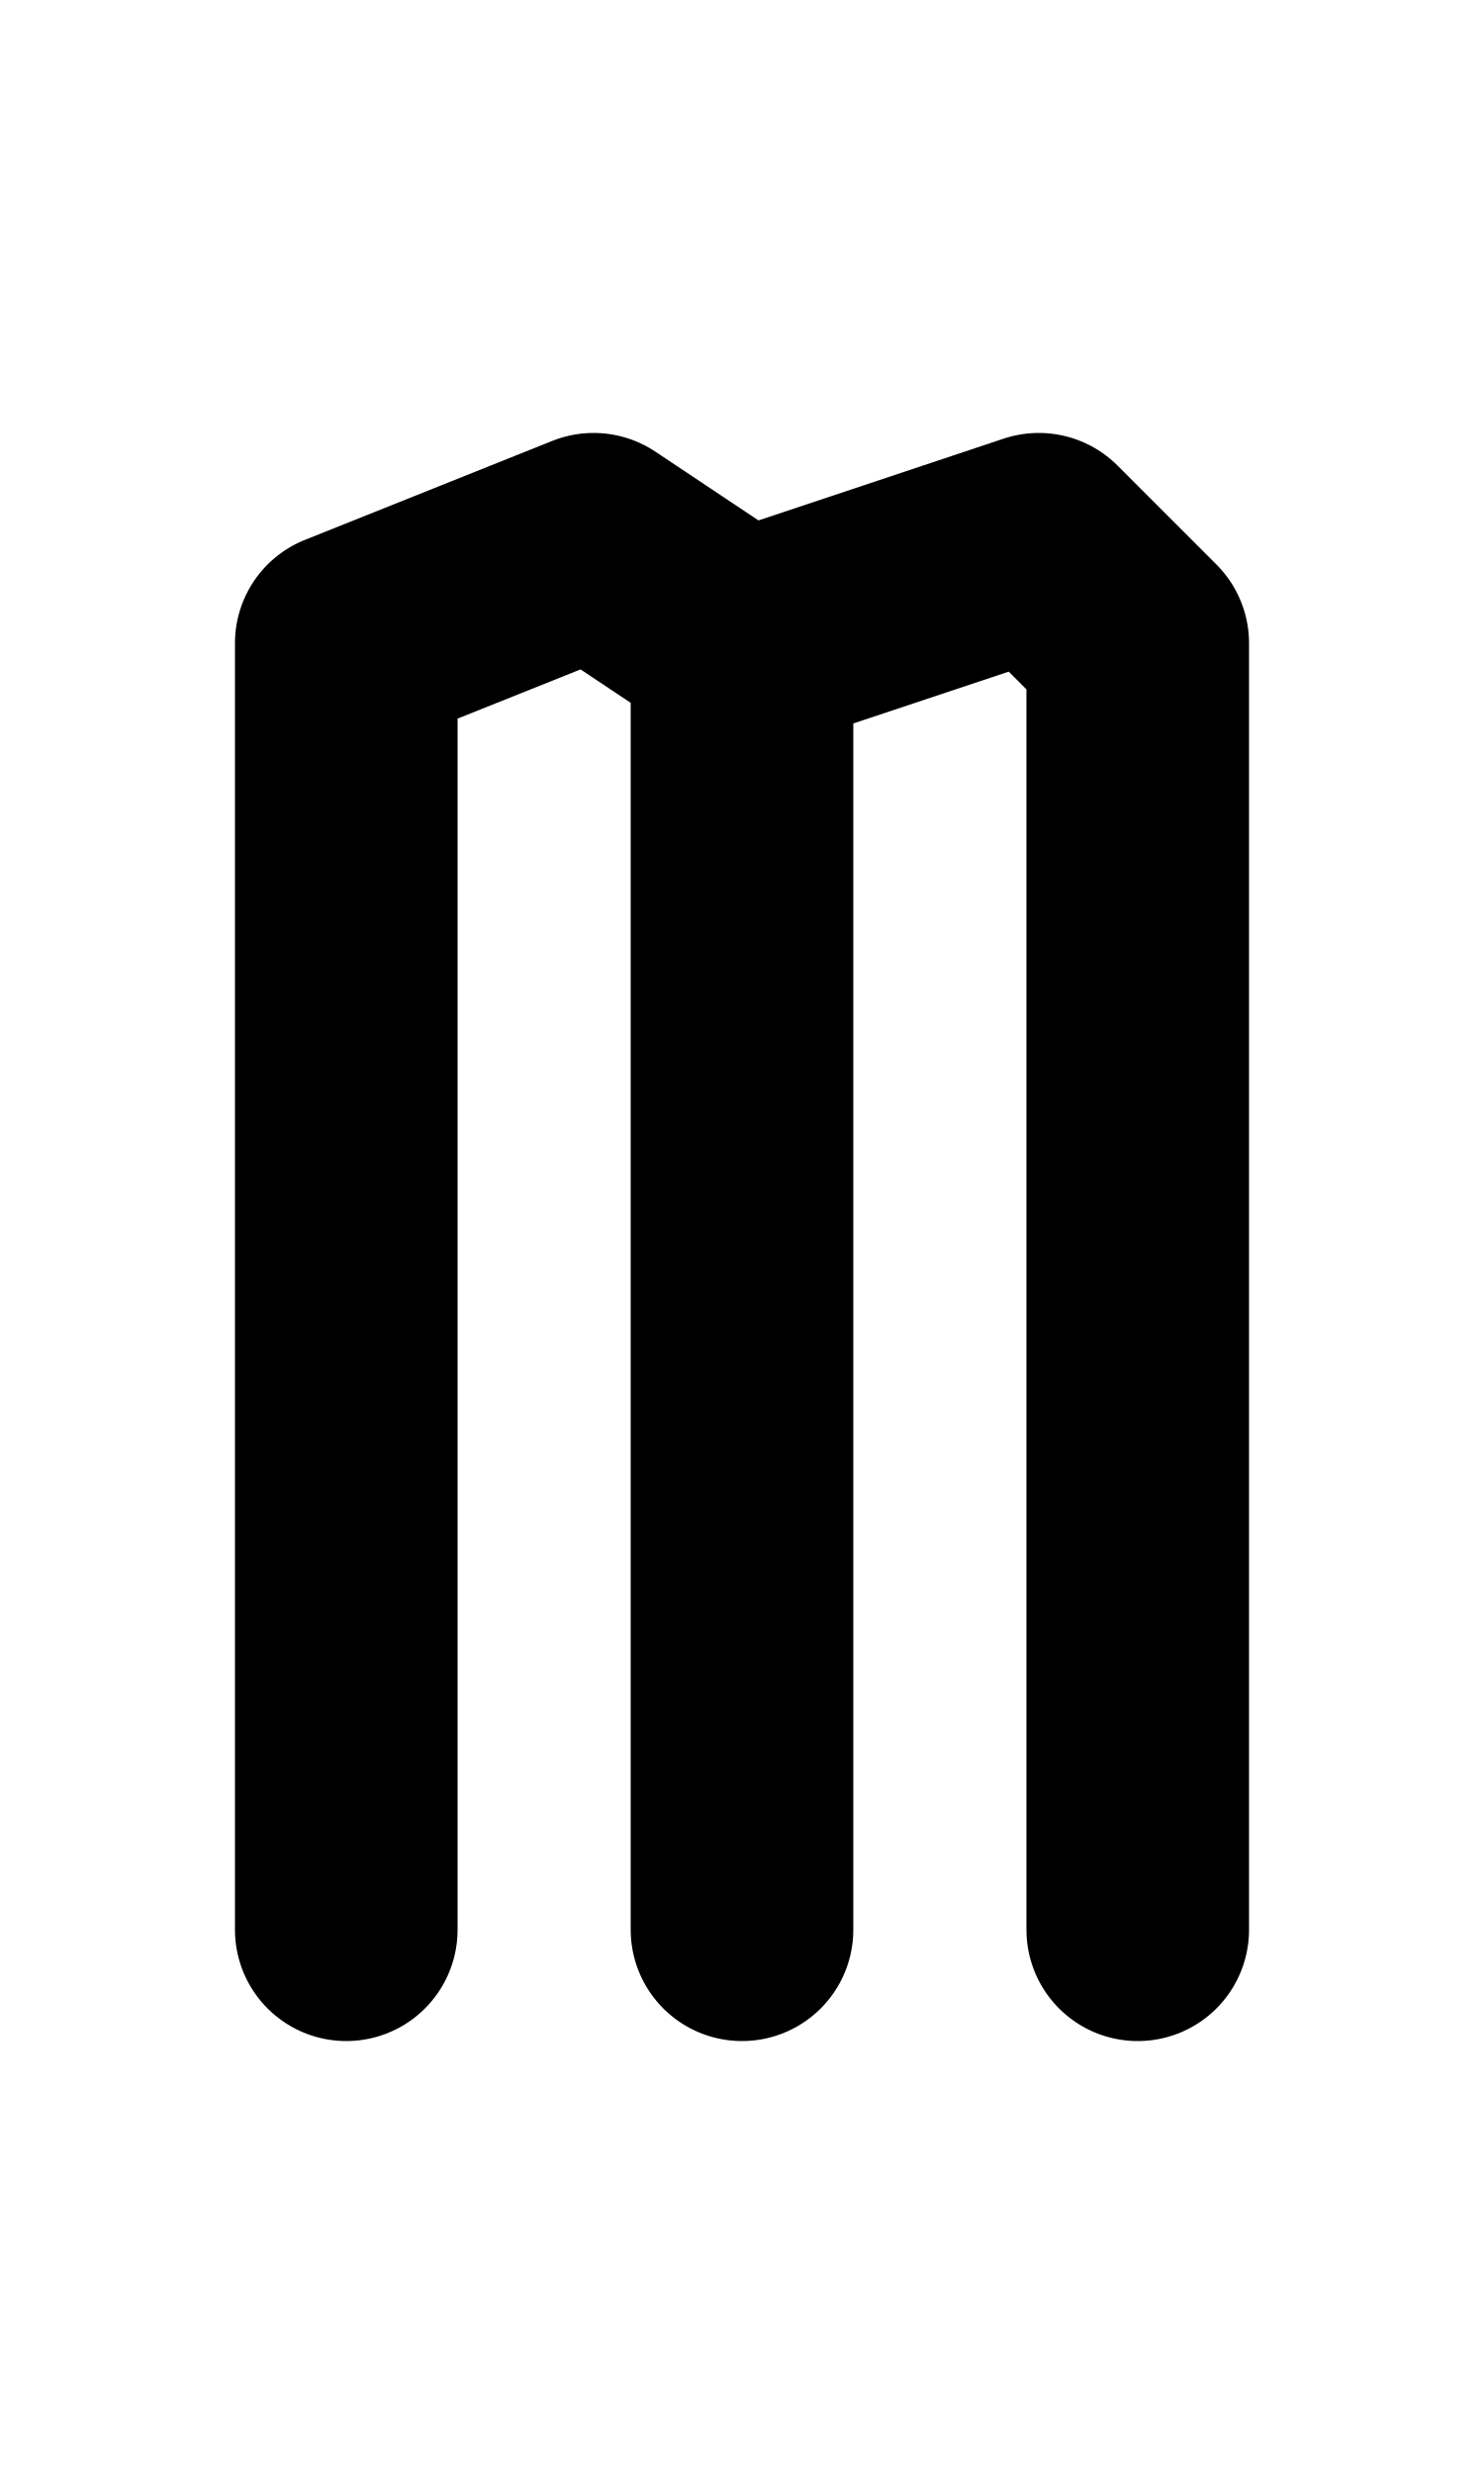
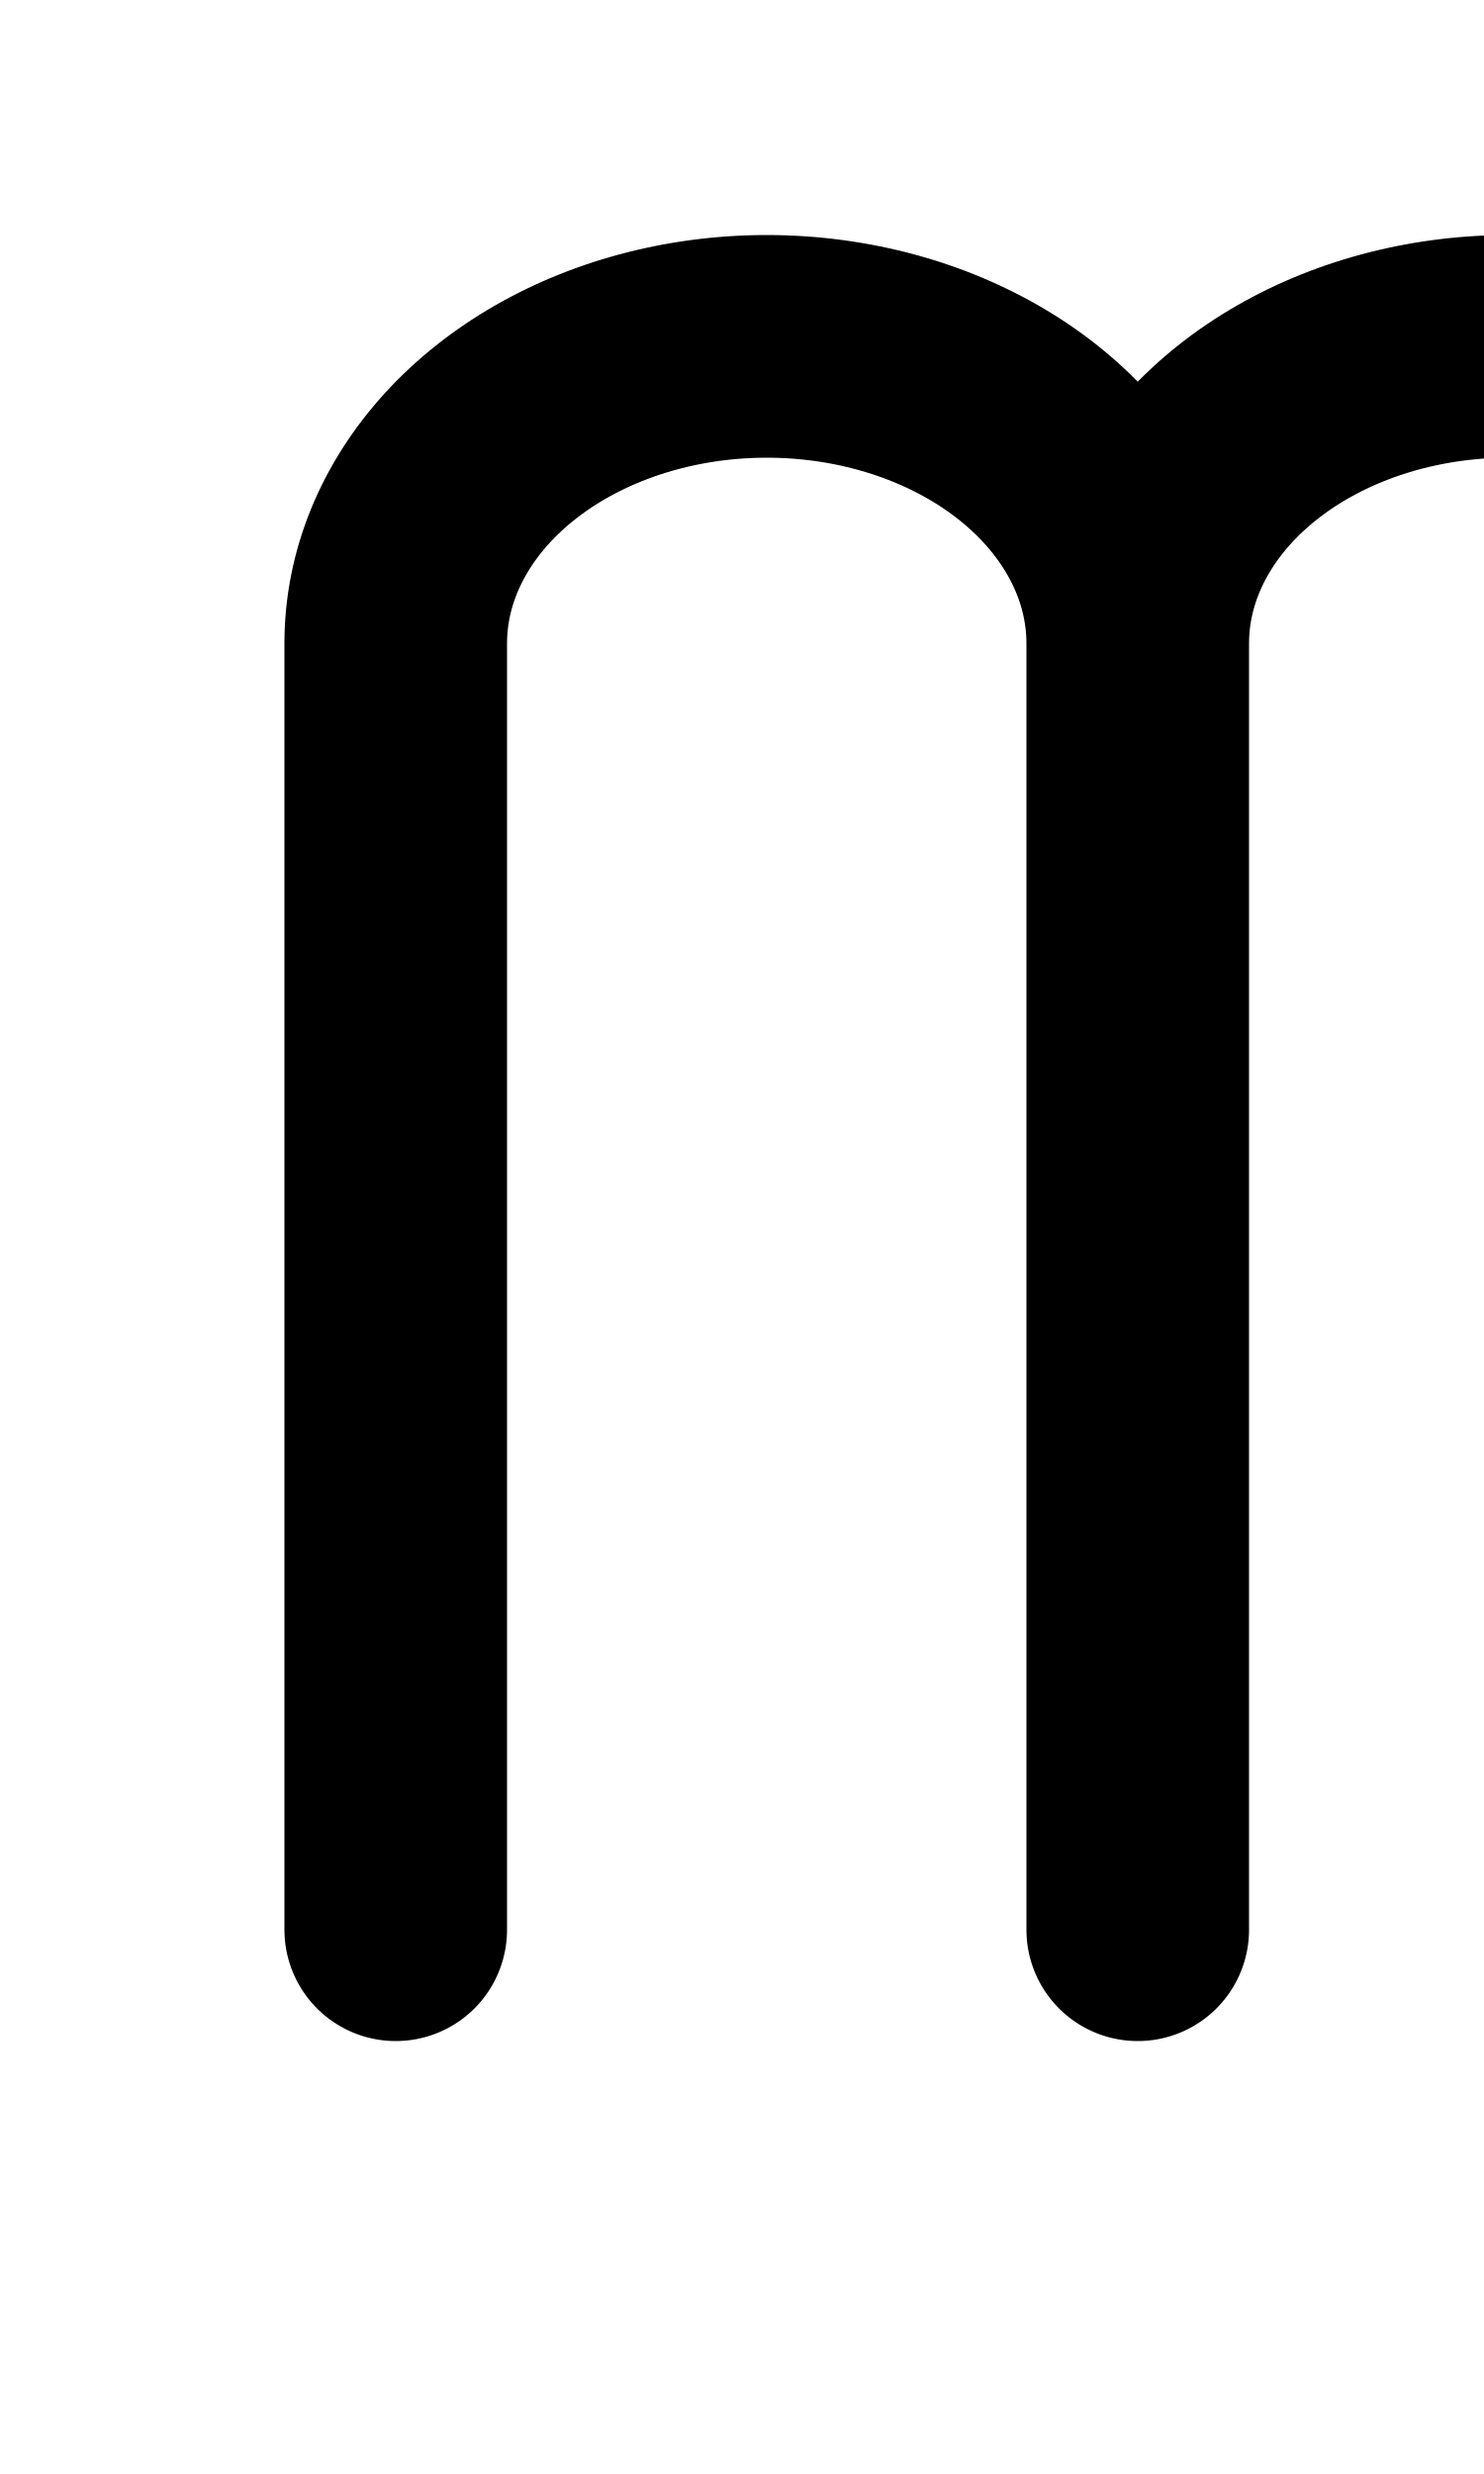
<svg xmlns="http://www.w3.org/2000/svg" viewBox="0 0 600.000 1000">
-   <path d="M 415.000 278.640 L 415.000 780.000 L 415.024 781.472 L 415.096 782.943 L 415.217 784.411 L 415.385 785.874 L 415.601 787.330 L 415.865 788.779 L 416.176 790.218 L 416.533 791.647 L 416.938 793.063 L 417.388 794.465 L 417.884 795.851 L 418.425 797.221 L 419.011 798.572 L 419.641 799.903 L 420.314 801.213 L 421.029 802.500 L 421.786 803.763 L 422.584 805.001 L 423.422 806.211 L 424.299 807.394 L 425.215 808.548 L 426.167 809.671 L 427.156 810.762 L 428.180 811.820 L 429.238 812.844 L 430.329 813.833 L 431.452 814.785 L 432.606 815.701 L 433.789 816.578 L 434.999 817.416 L 436.237 818.214 L 437.500 818.971 L 438.787 819.686 L 440.097 820.359 L 441.428 820.989 L 442.779 821.575 L 444.149 822.116 L 445.535 822.612 L 446.937 823.062 L 448.353 823.467 L 449.782 823.824 L 451.221 824.135 L 452.670 824.399 L 454.126 824.615 L 455.589 824.783 L 457.057 824.904 L 458.528 824.976 L 460.000 825.000 L 461.472 824.976 L 462.943 824.904 L 464.411 824.783 L 465.874 824.615 L 467.330 824.399 L 468.779 824.135 L 470.218 823.824 L 471.647 823.467 L 473.063 823.062 L 474.465 822.612 L 475.851 822.116 L 477.221 821.575 L 478.572 820.989 L 479.903 820.359 L 481.213 819.686 L 482.500 818.971 L 483.763 818.214 L 485.001 817.416 L 486.211 816.578 L 487.394 815.701 L 488.548 814.785 L 489.671 813.833 L 490.762 812.844 L 491.820 811.820 L 492.844 810.762 L 493.833 809.671 L 494.785 808.548 L 495.701 807.394 L 496.578 806.211 L 497.416 805.001 L 498.214 803.763 L 498.971 802.500 L 499.686 801.213 L 500.359 799.903 L 500.989 798.572 L 501.575 797.221 L 502.116 795.851 L 502.612 794.465 L 503.062 793.063 L 503.467 791.647 L 503.824 790.218 L 504.135 788.779 L 504.399 787.330 L 504.615 785.874 L 504.783 784.411 L 504.904 782.943 L 504.976 781.472 L 505.000 780.000 L 505.000 260.000 L 504.976 258.528 L 504.904 257.057 L 504.783 255.589 L 504.615 254.126 L 504.399 252.670 L 504.135 251.221 L 503.824 249.782 L 503.467 248.353 L 503.062 246.937 L 502.612 245.535 L 502.116 244.149 L 501.575 242.779 L 500.989 241.428 L 500.359 240.097 L 499.686 238.787 L 498.971 237.500 L 498.214 236.237 L 497.416 234.999 L 496.578 233.789 L 495.701 232.606 L 494.785 231.452 L 493.833 230.329 L 492.844 229.238 L 491.820 228.180 L 451.820 188.180 L 450.767 187.161 L 449.682 186.177 L 448.565 185.228 L 447.417 184.317 L 446.241 183.443 L 445.037 182.608 L 443.806 181.813 L 442.550 181.058 L 441.271 180.344 L 439.968 179.673 L 438.645 179.044 L 437.301 178.459 L 435.940 177.918 L 434.561 177.421 L 433.167 176.970 L 431.759 176.564 L 430.339 176.204 L 428.908 175.890 L 427.467 175.624 L 426.018 175.404 L 424.563 175.232 L 423.103 175.107 L 421.640 175.030 L 420.175 175.000 L 418.709 175.019 L 417.246 175.084 L 415.785 175.198 L 414.328 175.359 L 412.878 175.567 L 411.435 175.823 L 410.001 176.125 L 408.578 176.474 L 407.167 176.869 L 405.770 177.309 L 306.649 210.349 L 264.962 182.558 L 263.740 181.772 L 262.494 181.025 L 261.224 180.319 L 259.932 179.655 L 258.619 179.033 L 257.287 178.453 L 255.937 177.917 L 254.571 177.424 L 253.189 176.976 L 251.793 176.573 L 250.385 176.215 L 248.967 175.902 L 247.538 175.636 L 246.103 175.416 L 244.660 175.242 L 243.213 175.115 L 241.763 175.035 L 240.310 175.001 L 238.858 175.014 L 237.406 175.075 L 235.958 175.182 L 234.513 175.336 L 233.074 175.536 L 231.643 175.783 L 230.220 176.076 L 228.807 176.414 L 227.406 176.798 L 226.018 177.227 L 224.645 177.701 L 223.287 178.219 L 123.287 218.219 L 123.034 218.325 L 122.779 218.425 L 122.355 218.609 L 121.929 218.788 L 121.680 218.902 L 121.428 219.011 L 121.011 219.209 L 120.591 219.401 L 120.345 219.523 L 120.097 219.641 L 119.686 219.852 L 119.273 220.058 L 119.031 220.188 L 118.787 220.314 L 118.383 220.538 L 117.977 220.757 L 117.740 220.896 L 117.500 221.029 L 117.104 221.266 L 116.705 221.499 L 116.472 221.645 L 116.237 221.786 L 115.849 222.036 L 115.457 222.282 L 115.230 222.435 L 114.999 222.584 L 114.619 222.847 L 114.236 223.105 L 114.014 223.266 L 113.789 223.422 L 113.417 223.697 L 113.043 223.968 L 112.826 224.136 L 112.606 224.299 L 112.244 224.586 L 111.879 224.869 L 111.667 225.044 L 111.452 225.215 L 111.100 225.513 L 110.744 225.808 L 110.539 225.990 L 110.329 226.167 L 109.987 226.477 L 109.641 226.783 L 109.442 226.972 L 109.238 227.156 L 108.906 227.477 L 108.571 227.795 L 108.377 227.989 L 108.180 228.180 L 107.859 228.512 L 107.534 228.840 L 107.347 229.041 L 107.156 229.238 L 106.846 229.581 L 106.531 229.919 L 106.351 230.126 L 106.167 230.329 L 105.868 230.682 L 105.565 231.030 L 105.392 231.243 L 105.215 231.452 L 104.927 231.814 L 104.636 232.172 L 104.470 232.391 L 104.299 232.606 L 104.024 232.977 L 103.744 233.344 L 103.585 233.568 L 103.422 233.789 L 103.159 234.168 L 102.891 234.545 L 102.740 234.774 L 102.584 234.999 L 102.334 235.388 L 102.078 235.773 L 101.935 236.006 L 101.786 236.237 L 101.548 236.633 L 101.306 237.027 L 101.170 237.265 L 101.029 237.500 L 100.804 237.904 L 100.575 238.305 L 100.447 238.547 L 100.314 238.787 L 100.102 239.198 L 99.886 239.606 L 99.766 239.853 L 99.641 240.097 L 99.443 240.515 L 99.241 240.930 L 99.128 241.180 L 99.011 241.428 L 98.827 241.852 L 98.638 242.274 L 98.535 242.528 L 98.425 242.779 L 98.256 243.209 L 98.081 243.636 L 97.985 243.894 L 97.884 244.149 L 97.729 244.584 L 97.568 245.017 L 97.481 245.277 L 97.388 245.535 L 97.247 245.975 L 97.100 246.413 L 97.022 246.676 L 96.938 246.937 L 96.811 247.381 L 96.679 247.824 L 96.609 248.089 L 96.533 248.353 L 96.421 248.801 L 96.303 249.248 L 96.242 249.515 L 96.176 249.782 L 96.078 250.233 L 95.975 250.683 L 95.923 250.953 L 95.865 251.221 L 95.782 251.675 L 95.694 252.129 L 95.650 252.400 L 95.601 252.670 L 95.533 253.127 L 95.460 253.583 L 95.425 253.855 L 95.385 254.126 L 95.332 254.585 L 95.274 255.044 L 95.248 255.317 L 95.217 255.589 L 95.179 256.050 L 95.136 256.510 L 95.119 256.783 L 95.096 257.057 L 95.074 257.518 L 95.045 257.979 L 95.038 258.254 L 95.024 258.528 L 95.017 258.990 L 95.003 259.451 L 95.004 259.726 L 95.000 260.000 L 95.000 780.000 L 95.024 781.472 L 95.096 782.943 L 95.217 784.411 L 95.385 785.874 L 95.601 787.330 L 95.865 788.779 L 96.176 790.218 L 96.533 791.647 L 96.938 793.063 L 97.388 794.465 L 97.884 795.851 L 98.425 797.221 L 99.011 798.572 L 99.641 799.903 L 100.314 801.213 L 101.029 802.500 L 101.786 803.763 L 102.584 805.001 L 103.422 806.211 L 104.299 807.394 L 105.215 808.548 L 106.167 809.671 L 107.156 810.762 L 108.180 811.820 L 109.238 812.844 L 110.329 813.833 L 111.452 814.785 L 112.606 815.701 L 113.789 816.578 L 114.999 817.416 L 116.237 818.214 L 117.500 818.971 L 118.787 819.686 L 120.097 820.359 L 121.428 820.989 L 122.779 821.575 L 124.149 822.116 L 125.535 822.612 L 126.937 823.062 L 128.353 823.467 L 129.782 823.824 L 131.221 824.135 L 132.670 824.399 L 134.126 824.615 L 135.589 824.783 L 137.057 824.904 L 138.528 824.976 L 140.000 825.000 L 141.472 824.976 L 142.943 824.904 L 144.411 824.783 L 145.874 824.615 L 147.330 824.399 L 148.779 824.135 L 150.218 823.824 L 151.647 823.467 L 153.063 823.062 L 154.465 822.612 L 155.851 822.116 L 157.221 821.575 L 158.572 820.989 L 159.903 820.359 L 161.213 819.686 L 162.500 818.971 L 163.763 818.214 L 165.001 817.416 L 166.211 816.578 L 167.394 815.701 L 168.548 814.785 L 169.671 813.833 L 170.762 812.844 L 171.820 811.820 L 172.844 810.762 L 173.833 809.671 L 174.785 808.548 L 175.701 807.394 L 176.578 806.211 L 177.416 805.001 L 178.214 803.763 L 178.971 802.500 L 179.686 801.213 L 180.359 799.903 L 180.989 798.572 L 181.575 797.221 L 182.116 795.851 L 182.612 794.465 L 183.062 793.063 L 183.467 791.647 L 183.824 790.218 L 184.135 788.779 L 184.399 787.330 L 184.615 785.874 L 184.783 784.411 L 184.904 782.943 L 184.976 781.472 L 185.000 780.000 L 185.000 290.466 L 234.734 270.573 L 255.000 284.083 L 255.000 780.000 L 255.024 781.472 L 255.096 782.943 L 255.217 784.411 L 255.385 785.874 L 255.601 787.330 L 255.865 788.779 L 256.176 790.218 L 256.533 791.647 L 256.938 793.063 L 257.388 794.465 L 257.884 795.851 L 258.425 797.221 L 259.011 798.572 L 259.641 799.903 L 260.314 801.213 L 261.029 802.500 L 261.786 803.763 L 262.584 805.001 L 263.422 806.211 L 264.299 807.394 L 265.215 808.548 L 266.167 809.671 L 267.156 810.762 L 268.180 811.820 L 269.238 812.844 L 270.329 813.833 L 271.452 814.785 L 272.606 815.701 L 273.789 816.578 L 274.999 817.416 L 276.237 818.214 L 277.500 818.971 L 278.787 819.686 L 280.097 820.359 L 281.428 820.989 L 282.779 821.575 L 284.149 822.116 L 285.535 822.612 L 286.937 823.062 L 288.353 823.467 L 289.782 823.824 L 291.221 824.135 L 292.670 824.399 L 294.126 824.615 L 295.589 824.783 L 297.057 824.904 L 298.528 824.976 L 300.000 825.000 L 301.472 824.976 L 302.943 824.904 L 304.411 824.783 L 305.874 824.615 L 307.330 824.399 L 308.779 824.135 L 310.218 823.824 L 311.647 823.467 L 313.063 823.062 L 314.465 822.612 L 315.851 822.116 L 317.221 821.575 L 318.572 820.989 L 319.903 820.359 L 321.213 819.686 L 322.500 818.971 L 323.763 818.214 L 325.001 817.416 L 326.211 816.578 L 327.394 815.701 L 328.548 814.785 L 329.671 813.833 L 330.762 812.844 L 331.820 811.820 L 332.844 810.762 L 333.833 809.671 L 334.785 808.548 L 335.701 807.394 L 336.578 806.211 L 337.416 805.001 L 338.214 803.763 L 338.971 802.500 L 339.686 801.213 L 340.359 799.903 L 340.989 798.572 L 341.575 797.221 L 342.116 795.851 L 342.612 794.465 L 343.062 793.063 L 343.467 791.647 L 343.824 790.218 L 344.135 788.779 L 344.399 787.330 L 344.615 785.874 L 344.783 784.411 L 344.904 782.943 L 344.976 781.472 L 345.000 780.000 L 345.000 292.434 L 407.846 271.486 L 415.000 278.640 Z" fill="black" fill-rule="evenodd" />
+   <path d="M 205.144 256.220 L 205.253 254.959 L 205.393 253.697 L 205.566 252.434 L 205.770 251.170 L 206.006 249.904 L 206.274 248.637 L 206.576 247.368 L 206.910 246.098 L 207.278 244.826 L 207.679 243.552 L 208.114 242.278 L 208.584 241.001 L 209.089 239.724 L 209.629 238.446 L 210.205 237.167 L 210.817 235.888 L 211.465 234.609 L 212.150 233.331 L 212.873 232.054 L 213.632 230.778 L 214.429 229.505 L 215.264 228.234 L 216.138 226.967 L 217.049 225.704 L 217.999 224.446 L 218.988 223.193 L 220.016 221.946 L 221.082 220.706 L 222.186 219.475 L 223.330 218.251 L 224.512 217.038 L 225.732 215.835 L 226.991 214.643 L 228.288 213.463 L 229.622 212.296 L 230.994 211.143 L 232.403 210.004 L 233.849 208.881 L 235.331 207.775 L 236.849 206.686 L 238.402 205.615 L 239.990 204.563 L 241.612 203.531 L 243.268 202.520 L 244.957 201.530 L 246.678 200.563 L 248.431 199.618 L 250.214 198.698 L 252.028 197.802 L 253.870 196.931 L 255.742 196.086 L 257.640 195.269 L 259.565 194.478 L 261.516 193.716 L 263.492 192.982 L 265.492 192.277 L 267.514 191.602 L 269.559 190.958 L 271.624 190.344 L 273.709 189.761 L 275.813 189.211 L 277.934 188.693 L 280.073 188.207 L 282.226 187.754 L 284.395 187.335 L 286.576 186.950 L 288.770 186.598 L 290.975 186.281 L 293.190 185.999 L 295.413 185.751 L 297.644 185.539 L 299.882 185.361 L 302.125 185.219 L 304.372 185.113 L 306.622 185.041 L 308.874 185.006 L 311.126 185.006 L 313.378 185.041 L 315.628 185.113 L 317.875 185.219 L 320.118 185.361 L 322.356 185.539 L 324.587 185.751 L 326.810 185.999 L 329.025 186.281 L 331.230 186.598 L 333.424 186.950 L 335.605 187.335 L 337.774 187.754 L 339.927 188.207 L 342.066 188.693 L 344.187 189.211 L 346.291 189.761 L 348.376 190.344 L 350.441 190.958 L 352.486 191.602 L 354.508 192.277 L 356.508 192.982 L 358.484 193.716 L 360.435 194.478 L 362.360 195.269 L 364.258 196.086 L 366.130 196.931 L 367.972 197.802 L 369.786 198.698 L 371.569 199.618 L 373.322 200.563 L 375.043 201.530 L 376.732 202.520 L 378.388 203.531 L 380.010 204.563 L 381.598 205.615 L 383.151 206.686 L 384.669 207.775 L 386.151 208.881 L 387.597 210.004 L 389.006 211.143 L 390.378 212.296 L 391.712 213.463 L 393.009 214.643 L 394.268 215.835 L 395.488 217.038 L 396.670 218.251 L 397.814 219.475 L 398.918 220.706 L 399.984 221.946 L 401.012 223.193 L 402.001 224.446 L 402.951 225.704 L 403.862 226.967 L 404.736 228.234 L 405.571 229.505 L 406.368 230.778 L 407.127 232.054 L 407.850 233.331 L 408.535 234.609 L 409.183 235.888 L 409.795 237.167 L 410.371 238.446 L 410.911 239.724 L 411.416 241.001 L 411.886 242.278 L 412.321 243.552 L 412.722 244.826 L 413.090 246.098 L 413.424 247.368 L 413.726 248.637 L 413.994 249.904 L 414.230 251.170 L 414.434 252.434 L 414.607 253.697 L 414.747 254.959 L 414.856 256.220 L 414.934 257.481 L 414.981 258.740 L 415.000 260.278 L 415.000 780.000 L 415.014 781.104 L 415.054 782.208 L 415.122 783.310 L 415.217 784.411 L 415.338 785.508 L 415.487 786.603 L 415.663 787.693 L 415.865 788.779 L 416.093 789.860 L 416.349 790.934 L 416.630 792.002 L 416.938 793.063 L 417.271 794.116 L 417.631 795.160 L 418.015 796.195 L 418.425 797.221 L 418.861 798.236 L 419.320 799.240 L 419.805 800.233 L 420.314 801.213 L 420.846 802.180 L 421.402 803.135 L 421.982 804.075 L 422.584 805.001 L 423.209 805.911 L 423.856 806.806 L 424.524 807.685 L 425.215 808.548 L 425.926 809.393 L 426.657 810.220 L 427.409 811.029 L 428.180 811.820 L 428.971 812.591 L 429.780 813.343 L 430.607 814.074 L 431.452 814.785 L 432.315 815.476 L 433.194 816.144 L 434.089 816.791 L 434.999 817.416 L 435.925 818.018 L 436.865 818.598 L 437.820 819.154 L 438.787 819.686 L 439.767 820.195 L 440.760 820.680 L 441.764 821.139 L 442.779 821.575 L 443.805 821.985 L 444.840 822.369 L 445.884 822.729 L 446.937 823.062 L 447.998 823.370 L 449.066 823.651 L 450.140 823.907 L 451.221 824.135 L 452.307 824.337 L 453.397 824.513 L 454.492 824.662 L 455.589 824.783 L 456.690 824.878 L 457.792 824.946 L 458.896 824.986 L 460.000 825.000 L 461.104 824.986 L 462.208 824.946 L 463.310 824.878 L 464.411 824.783 L 465.508 824.662 L 466.603 824.513 L 467.693 824.337 L 468.779 824.135 L 469.860 823.907 L 470.934 823.651 L 472.002 823.370 L 473.063 823.062 L 474.116 822.729 L 475.160 822.369 L 476.195 821.985 L 477.221 821.575 L 478.236 821.139 L 479.240 820.680 L 480.233 820.195 L 481.213 819.686 L 482.180 819.154 L 483.135 818.598 L 484.075 818.018 L 485.001 817.416 L 485.911 816.791 L 486.806 816.144 L 487.685 815.476 L 488.548 814.785 L 489.393 814.074 L 490.220 813.343 L 491.029 812.591 L 491.820 811.820 L 492.591 811.029 L 493.343 810.220 L 494.074 809.393 L 494.785 808.548 L 495.476 807.685 L 496.144 806.806 L 496.791 805.911 L 497.416 805.001 L 498.018 804.075 L 498.598 803.135 L 499.154 802.180 L 499.686 801.213 L 500.195 800.233 L 500.680 799.240 L 501.139 798.236 L 501.575 797.221 L 501.985 796.195 L 502.369 795.160 L 502.729 794.116 L 503.062 793.063 L 503.370 792.002 L 503.651 790.934 L 503.907 789.860 L 504.135 788.779 L 504.337 787.693 L 504.513 786.603 L 504.662 785.508 L 504.783 784.411 L 504.878 783.310 L 504.946 782.208 L 504.986 781.104 L 505.000 780.000 L 505.000 260.278 L 505.019 258.740 L 505.066 257.481 L 505.144 256.220 L 505.253 254.959 L 505.393 253.697 L 505.566 252.434 L 505.770 251.170 L 506.006 249.904 L 506.274 248.637 L 506.576 247.368 L 506.910 246.098 L 507.278 244.826 L 507.679 243.552 L 508.114 242.278 L 508.584 241.001 L 509.089 239.724 L 509.629 238.446 L 510.205 237.167 L 510.817 235.888 L 511.465 234.609 L 512.150 233.331 L 512.873 232.054 L 513.632 230.778 L 514.429 229.505 L 515.264 228.234 L 516.138 226.967 L 517.049 225.704 L 517.999 224.446 L 518.988 223.193 L 520.016 221.946 L 521.082 220.706 L 522.186 219.475 L 523.330 218.251 L 524.512 217.038 L 525.732 215.835 L 526.991 214.643 L 528.288 213.463 L 529.622 212.296 L 530.994 211.143 L 532.403 210.004 L 533.849 208.881 L 535.331 207.775 L 536.849 206.686 L 538.402 205.615 L 539.990 204.563 L 541.612 203.531 L 543.268 202.520 L 544.957 201.530 L 546.678 200.563 L 548.431 199.618 L 550.214 198.698 L 552.028 197.802 L 553.870 196.931 L 555.742 196.086 L 557.640 195.269 L 559.565 194.478 L 561.516 193.716 L 563.492 192.982 L 565.492 192.277 L 567.514 191.602 L 569.559 190.958 L 571.624 190.344 L 573.709 189.761 L 575.813 189.211 L 577.934 188.693 L 580.073 188.207 L 582.226 187.754 L 584.395 187.335 L 586.576 186.950 L 588.770 186.598 L 590.975 186.281 L 593.190 185.999 L 595.413 185.751 L 597.644 185.539 L 599.882 185.361 L 602.125 185.219 L 604.372 185.113 L 606.622 185.041 L 608.874 185.006 L 611.126 185.006 L 613.378 185.041 L 615.628 185.113 L 617.875 185.219 L 620.118 185.361 L 622.356 185.539 L 624.587 185.751 L 626.810 185.999 L 629.025 186.281 L 631.230 186.598 L 633.424 186.950 L 635.605 187.335 L 637.774 187.754 L 639.927 188.207 L 642.066 188.693 L 644.187 189.211 L 646.291 189.761 L 648.376 190.344 L 650.441 190.958 L 652.486 191.602 L 654.508 192.277 L 656.508 192.982 L 658.484 193.716 L 660.435 194.478 L 662.360 195.269 L 664.258 196.086 L 666.130 196.931 L 667.972 197.802 L 669.786 198.698 L 671.569 199.618 L 673.322 200.563 L 675.043 201.530 L 676.732 202.520 L 678.388 203.531 L 680.010 204.563 L 681.598 205.615 L 683.151 206.686 L 684.669 207.775 L 686.151 208.881 L 687.597 210.004 L 689.006 211.143 L 690.378 212.296 L 691.712 213.463 L 693.009 214.643 L 694.268 215.835 L 695.488 217.038 L 696.670 218.251 L 697.814 219.475 L 698.918 220.706 L 699.984 221.946 L 701.012 223.193 L 702.001 224.446 L 702.951 225.704 L 703.862 226.967 L 704.736 228.234 L 705.571 229.505 L 706.368 230.778 L 707.127 232.054 L 707.850 233.331 L 708.535 234.609 L 709.183 235.888 L 709.795 237.167 L 710.371 238.446 L 710.911 239.724 L 711.416 241.001 L 711.886 242.278 L 712.321 243.552 L 712.722 244.826 L 713.090 246.098 L 713.424 247.368 L 713.726 248.637 L 713.994 249.904 L 714.230 251.170 L 714.434 252.434 L 714.607 253.697 L 714.747 254.959 L 714.856 256.220 L 714.934 257.481 L 714.981 258.740 L 715.000 260.278 L 715.000 780.000 L 715.014 781.104 L 715.054 782.208 L 715.122 783.310 L 715.217 784.411 L 715.338 785.508 L 715.487 786.603 L 715.663 787.693 L 715.865 788.779 L 716.093 789.860 L 716.349 790.934 L 716.630 792.002 L 716.938 793.063 L 717.271 794.116 L 717.631 795.160 L 718.015 796.195 L 718.425 797.221 L 718.861 798.236 L 719.320 799.240 L 719.805 800.233 L 720.314 801.213 L 720.846 802.180 L 721.402 803.135 L 721.982 804.075 L 722.584 805.001 L 723.209 805.911 L 723.856 806.806 L 724.524 807.685 L 725.215 808.548 L 725.926 809.393 L 726.657 810.220 L 727.409 811.029 L 728.180 811.820 L 728.971 812.591 L 729.780 813.343 L 730.607 814.074 L 731.452 814.785 L 732.315 815.476 L 733.194 816.144 L 734.089 816.791 L 734.999 817.416 L 735.925 818.018 L 736.865 818.598 L 737.820 819.154 L 738.787 819.686 L 739.767 820.195 L 740.760 820.680 L 741.764 821.139 L 742.779 821.575 L 743.805 821.985 L 744.840 822.369 L 745.884 822.729 L 746.937 823.062 L 747.998 823.370 L 749.066 823.651 L 750.140 823.907 L 751.221 824.135 L 752.307 824.337 L 753.397 824.513 L 754.492 824.662 L 755.589 824.783 L 756.690 824.878 L 757.792 824.946 L 758.896 824.986 L 760.000 825.000 L 761.104 824.986 L 762.208 824.946 L 763.310 824.878 L 764.411 824.783 L 765.508 824.662 L 766.603 824.513 L 767.693 824.337 L 768.779 824.135 L 769.860 823.907 L 770.934 823.651 L 772.002 823.370 L 773.063 823.062 L 774.116 822.729 L 775.160 822.369 L 776.195 821.985 L 777.221 821.575 L 778.236 821.139 L 779.240 820.680 L 780.233 820.195 L 781.213 819.686 L 782.180 819.154 L 783.135 818.598 L 784.075 818.018 L 785.001 817.416 L 785.911 816.791 L 786.806 816.144 L 787.685 815.476 L 788.548 814.785 L 789.393 814.074 L 790.220 813.343 L 791.029 812.591 L 791.820 811.820 L 792.591 811.029 L 793.343 810.220 L 794.074 809.393 L 794.785 808.548 L 795.476 807.685 L 796.144 806.806 L 796.791 805.911 L 797.416 805.001 L 798.018 804.075 L 798.598 803.135 L 799.154 802.180 L 799.686 801.213 L 800.195 800.233 L 800.680 799.240 L 801.139 798.236 L 801.575 797.221 L 801.985 796.195 L 802.369 795.160 L 802.729 794.116 L 803.062 793.063 L 803.370 792.002 L 803.651 790.934 L 803.907 789.860 L 804.135 788.779 L 804.337 787.693 L 804.513 786.603 L 804.662 785.508 L 804.783 784.411 L 804.878 783.310 L 804.946 782.208 L 804.986 781.104 L 805.000 780.000 L 805.000 260.000 L 804.997 259.722 L 804.997 259.444 L 804.967 257.073 L 804.940 255.963 L 804.852 253.593 L 804.797 252.484 L 804.651 250.116 L 804.569 249.009 L 804.364 246.644 L 804.255 245.542 L 803.992 243.180 L 803.856 242.084 L 803.534 239.727 L 803.372 238.636 L 802.992 236.284 L 802.804 235.201 L 802.366 232.856 L 802.152 231.781 L 801.657 229.444 L 801.417 228.378 L 800.864 226.049 L 800.600 224.993 L 799.990 222.673 L 799.702 221.629 L 799.034 219.319 L 798.722 218.287 L 797.998 215.988 L 797.663 214.969 L 796.882 212.682 L 796.525 211.677 L 795.688 209.403 L 795.310 208.412 L 794.416 206.151 L 794.017 205.176 L 793.068 202.930 L 792.649 201.970 L 791.645 199.739 L 791.207 198.795 L 790.147 196.581 L 789.691 195.654 L 788.577 193.457 L 788.103 192.547 L 786.935 190.368 L 786.443 189.476 L 785.222 187.316 L 784.715 186.442 L 783.440 184.301 L 782.918 183.446 L 781.590 181.326 L 781.053 180.488 L 779.674 178.390 L 779.123 177.571 L 777.692 175.495 L 777.128 174.695 L 775.646 172.642 L 775.070 171.861 L 773.538 169.832 L 772.950 169.070 L 771.368 167.066 L 770.769 166.323 L 769.138 164.344 L 768.529 163.620 L 766.849 161.667 L 766.231 160.963 L 764.503 159.037 L 763.876 158.352 L 762.101 156.453 L 761.465 155.787 L 759.643 153.916 L 759.000 153.269 L 757.133 151.428 L 756.482 150.800 L 754.570 148.988 L 753.913 148.378 L 751.956 146.598 L 751.293 146.006 L 749.292 144.257 L 748.624 143.684 L 746.580 141.966 L 745.907 141.411 L 743.821 139.726 L 743.143 139.189 L 741.016 137.537 L 740.334 137.017 L 738.167 135.400 L 737.480 134.897 L 735.274 133.314 L 734.584 132.829 L 732.339 131.281 L 731.645 130.812 L 729.362 129.300 L 728.666 128.848 L 726.347 127.373 L 725.648 126.937 L 723.292 125.499 L 722.591 125.079 L 720.201 123.678 L 719.498 123.274 L 717.073 121.911 L 716.368 121.524 L 713.910 120.199 L 713.204 119.827 L 710.713 118.541 L 710.006 118.184 L 707.484 116.938 L 706.776 116.596 L 704.224 115.390 L 703.514 115.062 L 700.933 113.897 L 700.223 113.584 L 697.613 112.459 L 696.902 112.160 L 694.265 111.078 L 693.554 110.792 L 690.891 109.752 L 690.179 109.480 L 687.491 108.482 L 686.778 108.224 L 684.066 107.268 L 683.353 107.024 L 680.618 106.111 L 679.905 105.880 L 677.148 105.010 L 676.435 104.792 L 673.657 103.967 L 672.944 103.761 L 670.146 102.980 L 669.433 102.787 L 666.616 102.050 L 665.903 101.869 L 663.068 101.177 L 662.356 101.009 L 659.505 100.361 L 658.792 100.205 L 655.925 99.603 L 655.213 99.459 L 652.332 98.902 L 651.619 98.771 L 648.725 98.259 L 648.013 98.139 L 645.107 97.674 L 644.395 97.566 L 641.478 97.146 L 640.766 97.050 L 637.839 96.677 L 637.127 96.592 L 634.192 96.265 L 633.480 96.191 L 630.537 95.911 L 629.826 95.849 L 626.876 95.615 L 626.165 95.564 L 623.210 95.377 L 622.499 95.337 L 619.540 95.197 L 618.829 95.169 L 615.868 95.075 L 615.156 95.058 L 612.193 95.011 L 611.482 95.006 L 608.518 95.006 L 607.807 95.011 L 604.844 95.058 L 604.132 95.075 L 601.171 95.169 L 600.460 95.197 L 597.501 95.337 L 596.790 95.377 L 593.835 95.564 L 593.124 95.615 L 590.174 95.849 L 589.463 95.911 L 586.520 96.191 L 585.808 96.265 L 582.873 96.592 L 582.161 96.677 L 579.234 97.050 L 578.522 97.146 L 575.605 97.566 L 574.893 97.674 L 571.987 98.139 L 571.275 98.259 L 568.381 98.771 L 567.668 98.902 L 564.787 99.459 L 564.075 99.603 L 561.208 100.205 L 560.495 100.361 L 557.644 101.009 L 556.932 101.177 L 554.097 101.869 L 553.384 102.050 L 550.567 102.787 L 549.854 102.980 L 547.056 103.761 L 546.343 103.967 L 543.565 104.792 L 542.852 105.010 L 540.095 105.880 L 539.382 106.111 L 536.647 107.024 L 535.934 107.268 L 533.222 108.224 L 532.509 108.482 L 529.821 109.480 L 529.109 109.752 L 526.446 110.792 L 525.735 111.078 L 523.098 112.160 L 522.387 112.459 L 519.777 113.584 L 519.067 113.897 L 516.486 115.062 L 515.776 115.390 L 513.224 116.596 L 512.516 116.938 L 509.994 118.184 L 509.287 118.541 L 506.796 119.827 L 506.090 120.199 L 503.632 121.524 L 502.927 121.911 L 500.502 123.274 L 499.799 123.678 L 497.409 125.079 L 496.708 125.499 L 494.352 126.937 L 493.653 127.373 L 491.334 128.848 L 490.638 129.300 L 488.355 130.812 L 487.661 131.281 L 485.416 132.829 L 484.726 133.314 L 482.520 134.897 L 481.833 135.400 L 479.666 137.017 L 478.984 137.537 L 476.857 139.189 L 476.179 139.726 L 474.093 141.411 L 473.420 141.966 L 471.376 143.684 L 470.708 144.257 L 468.707 146.006 L 468.044 146.598 L 466.087 148.378 L 465.430 148.988 L 463.518 150.800 L 462.867 151.428 L 461.000 153.269 L 460.357 153.916 L 460.000 154.283 L 459.643 153.916 L 459.000 153.269 L 457.133 151.428 L 456.482 150.800 L 454.570 148.988 L 453.913 148.378 L 451.956 146.598 L 451.293 146.006 L 449.292 144.257 L 448.624 143.684 L 446.580 141.966 L 445.907 141.411 L 443.821 139.726 L 443.143 139.189 L 441.016 137.537 L 440.334 137.017 L 438.167 135.400 L 437.480 134.897 L 435.274 133.314 L 434.584 132.829 L 432.339 131.281 L 431.645 130.812 L 429.362 129.300 L 428.666 128.848 L 426.347 127.373 L 425.648 126.937 L 423.292 125.499 L 422.591 125.079 L 420.201 123.678 L 419.498 123.274 L 417.073 121.911 L 416.368 121.524 L 413.910 120.199 L 413.204 119.827 L 410.713 118.541 L 410.006 118.184 L 407.484 116.938 L 406.776 116.596 L 404.224 115.390 L 403.514 115.062 L 400.933 113.897 L 400.223 113.584 L 397.613 112.459 L 396.902 112.160 L 394.265 111.078 L 393.554 110.792 L 390.891 109.752 L 390.179 109.480 L 387.491 108.482 L 386.778 108.224 L 384.066 107.268 L 383.353 107.024 L 380.618 106.111 L 379.905 105.880 L 377.148 105.010 L 376.435 104.792 L 373.657 103.967 L 372.944 103.761 L 370.146 102.980 L 369.433 102.787 L 366.616 102.050 L 365.903 101.869 L 363.068 101.177 L 362.356 101.009 L 359.505 100.361 L 358.792 100.205 L 355.925 99.603 L 355.213 99.459 L 352.332 98.902 L 351.619 98.771 L 348.725 98.259 L 348.013 98.139 L 345.107 97.674 L 344.395 97.566 L 341.478 97.146 L 340.766 97.050 L 337.839 96.677 L 337.127 96.592 L 334.192 96.265 L 333.480 96.191 L 330.537 95.911 L 329.826 95.849 L 326.876 95.615 L 326.165 95.564 L 323.210 95.377 L 322.499 95.337 L 319.540 95.197 L 318.829 95.169 L 315.868 95.075 L 315.156 95.058 L 312.193 95.011 L 311.482 95.006 L 308.518 95.006 L 307.807 95.011 L 304.844 95.058 L 304.132 95.075 L 301.171 95.169 L 300.460 95.197 L 297.501 95.337 L 296.790 95.377 L 293.835 95.564 L 293.124 95.615 L 290.174 95.849 L 289.463 95.911 L 286.520 96.191 L 285.808 96.265 L 282.873 96.592 L 282.161 96.677 L 279.234 97.050 L 278.522 97.146 L 275.605 97.566 L 274.893 97.674 L 271.987 98.139 L 271.275 98.259 L 268.381 98.771 L 267.668 98.902 L 264.787 99.459 L 264.075 99.603 L 261.208 100.205 L 260.495 100.361 L 257.644 101.009 L 256.932 101.177 L 254.097 101.869 L 253.384 102.050 L 250.567 102.787 L 249.854 102.980 L 247.056 103.761 L 246.343 103.967 L 243.565 104.792 L 242.852 105.010 L 240.095 105.880 L 239.382 106.111 L 236.647 107.024 L 235.934 107.268 L 233.222 108.224 L 232.509 108.482 L 229.821 109.480 L 229.109 109.752 L 226.446 110.792 L 225.735 111.078 L 223.098 112.160 L 222.387 112.459 L 219.777 113.584 L 219.067 113.897 L 216.486 115.062 L 215.776 115.390 L 213.224 116.596 L 212.516 116.938 L 209.994 118.184 L 209.287 118.541 L 206.796 119.827 L 206.090 120.199 L 203.632 121.524 L 202.927 121.911 L 200.502 123.274 L 199.799 123.678 L 197.409 125.079 L 196.708 125.499 L 194.352 126.937 L 193.653 127.373 L 191.334 128.848 L 190.638 129.300 L 188.355 130.812 L 187.661 131.281 L 185.416 132.829 L 184.726 133.314 L 182.520 134.897 L 181.833 135.400 L 179.666 137.017 L 178.984 137.537 L 176.857 139.189 L 176.179 139.726 L 174.093 141.411 L 173.420 141.966 L 171.376 143.684 L 170.708 144.257 L 168.707 146.006 L 168.044 146.598 L 166.087 148.378 L 165.430 148.988 L 163.518 150.800 L 162.867 151.428 L 161.000 153.269 L 160.357 153.916 L 158.535 155.787 L 157.899 156.453 L 156.124 158.352 L 155.497 159.037 L 153.769 160.963 L 153.151 161.667 L 151.471 163.620 L 150.862 164.344 L 149.231 166.323 L 148.632 167.066 L 147.050 169.070 L 146.462 169.832 L 144.930 171.861 L 144.354 172.642 L 142.872 174.695 L 142.308 175.495 L 140.877 177.571 L 140.326 178.390 L 138.947 180.488 L 138.410 181.326 L 137.082 183.446 L 136.560 184.301 L 135.285 186.442 L 134.778 187.316 L 133.557 189.476 L 133.065 190.368 L 131.897 192.547 L 131.423 193.457 L 130.309 195.654 L 129.853 196.581 L 128.793 198.795 L 128.355 199.739 L 127.351 201.970 L 126.932 202.930 L 125.983 205.176 L 125.584 206.151 L 124.690 208.412 L 124.312 209.403 L 123.475 211.677 L 123.118 212.682 L 122.337 214.969 L 122.002 215.988 L 121.278 218.287 L 120.966 219.319 L 120.298 221.629 L 120.010 222.673 L 119.400 224.993 L 119.136 226.049 L 118.583 228.378 L 118.343 229.444 L 117.848 231.781 L 117.634 232.856 L 117.196 235.201 L 117.008 236.284 L 116.628 238.636 L 116.466 239.727 L 116.144 242.084 L 116.008 243.180 L 115.745 245.542 L 115.636 246.644 L 115.431 249.009 L 115.349 250.116 L 115.203 252.484 L 115.148 253.593 L 115.060 255.963 L 115.033 257.073 L 115.003 259.444 L 115.003 259.722 L 115.000 260.000 L 115.000 780.000 L 115.014 781.104 L 115.054 782.208 L 115.122 783.310 L 115.217 784.411 L 115.338 785.508 L 115.487 786.603 L 115.663 787.693 L 115.865 788.779 L 116.093 789.860 L 116.349 790.934 L 116.630 792.002 L 116.938 793.063 L 117.271 794.116 L 117.631 795.160 L 118.015 796.195 L 118.425 797.221 L 118.861 798.236 L 119.320 799.240 L 119.805 800.233 L 120.314 801.213 L 120.846 802.180 L 121.402 803.135 L 121.982 804.075 L 122.584 805.001 L 123.209 805.911 L 123.856 806.806 L 124.524 807.685 L 125.215 808.548 L 125.926 809.393 L 126.657 810.220 L 127.409 811.029 L 128.180 811.820 L 128.971 812.591 L 129.780 813.343 L 130.607 814.074 L 131.452 814.785 L 132.315 815.476 L 133.194 816.144 L 134.089 816.791 L 134.999 817.416 L 135.925 818.018 L 136.865 818.598 L 137.820 819.154 L 138.787 819.686 L 139.767 820.195 L 140.760 820.680 L 141.764 821.139 L 142.779 821.575 L 143.805 821.985 L 144.840 822.369 L 145.884 822.729 L 146.937 823.062 L 147.998 823.370 L 149.066 823.651 L 150.140 823.907 L 151.221 824.135 L 152.307 824.337 L 153.397 824.513 L 154.492 824.662 L 155.589 824.783 L 156.690 824.878 L 157.792 824.946 L 158.896 824.986 L 160.000 825.000 L 161.104 824.986 L 162.208 824.946 L 163.310 824.878 L 164.411 824.783 L 165.508 824.662 L 166.603 824.513 L 167.693 824.337 L 168.779 824.135 L 169.860 823.907 L 170.934 823.651 L 172.002 823.370 L 173.063 823.062 L 174.116 822.729 L 175.160 822.369 L 176.195 821.985 L 177.221 821.575 L 178.236 821.139 L 179.240 820.680 L 180.233 820.195 L 181.213 819.686 L 182.180 819.154 L 183.135 818.598 L 184.075 818.018 L 185.001 817.416 L 185.911 816.791 L 186.806 816.144 L 187.685 815.476 L 188.548 814.785 L 189.393 814.074 L 190.220 813.343 L 191.029 812.591 L 191.820 811.820 L 192.591 811.029 L 193.343 810.220 L 194.074 809.393 L 194.785 808.548 L 195.476 807.685 L 196.144 806.806 L 196.791 805.911 L 197.416 805.001 L 198.018 804.075 L 198.598 803.135 L 199.154 802.180 L 199.686 801.213 L 200.195 800.233 L 200.680 799.240 L 201.139 798.236 L 201.575 797.221 L 201.985 796.195 L 202.369 795.160 L 202.729 794.116 L 203.062 793.063 L 203.370 792.002 L 203.651 790.934 L 203.907 789.860 L 204.135 788.779 L 204.337 787.693 L 204.513 786.603 L 204.662 785.508 L 204.783 784.411 L 204.878 783.310 L 204.946 782.208 L 204.986 781.104 L 205.000 780.000 L 205.000 260.278 L 205.019 258.740 L 205.066 257.481 L 205.144 256.220 Z" fill="black" fill-rule="evenodd" />
</svg>
